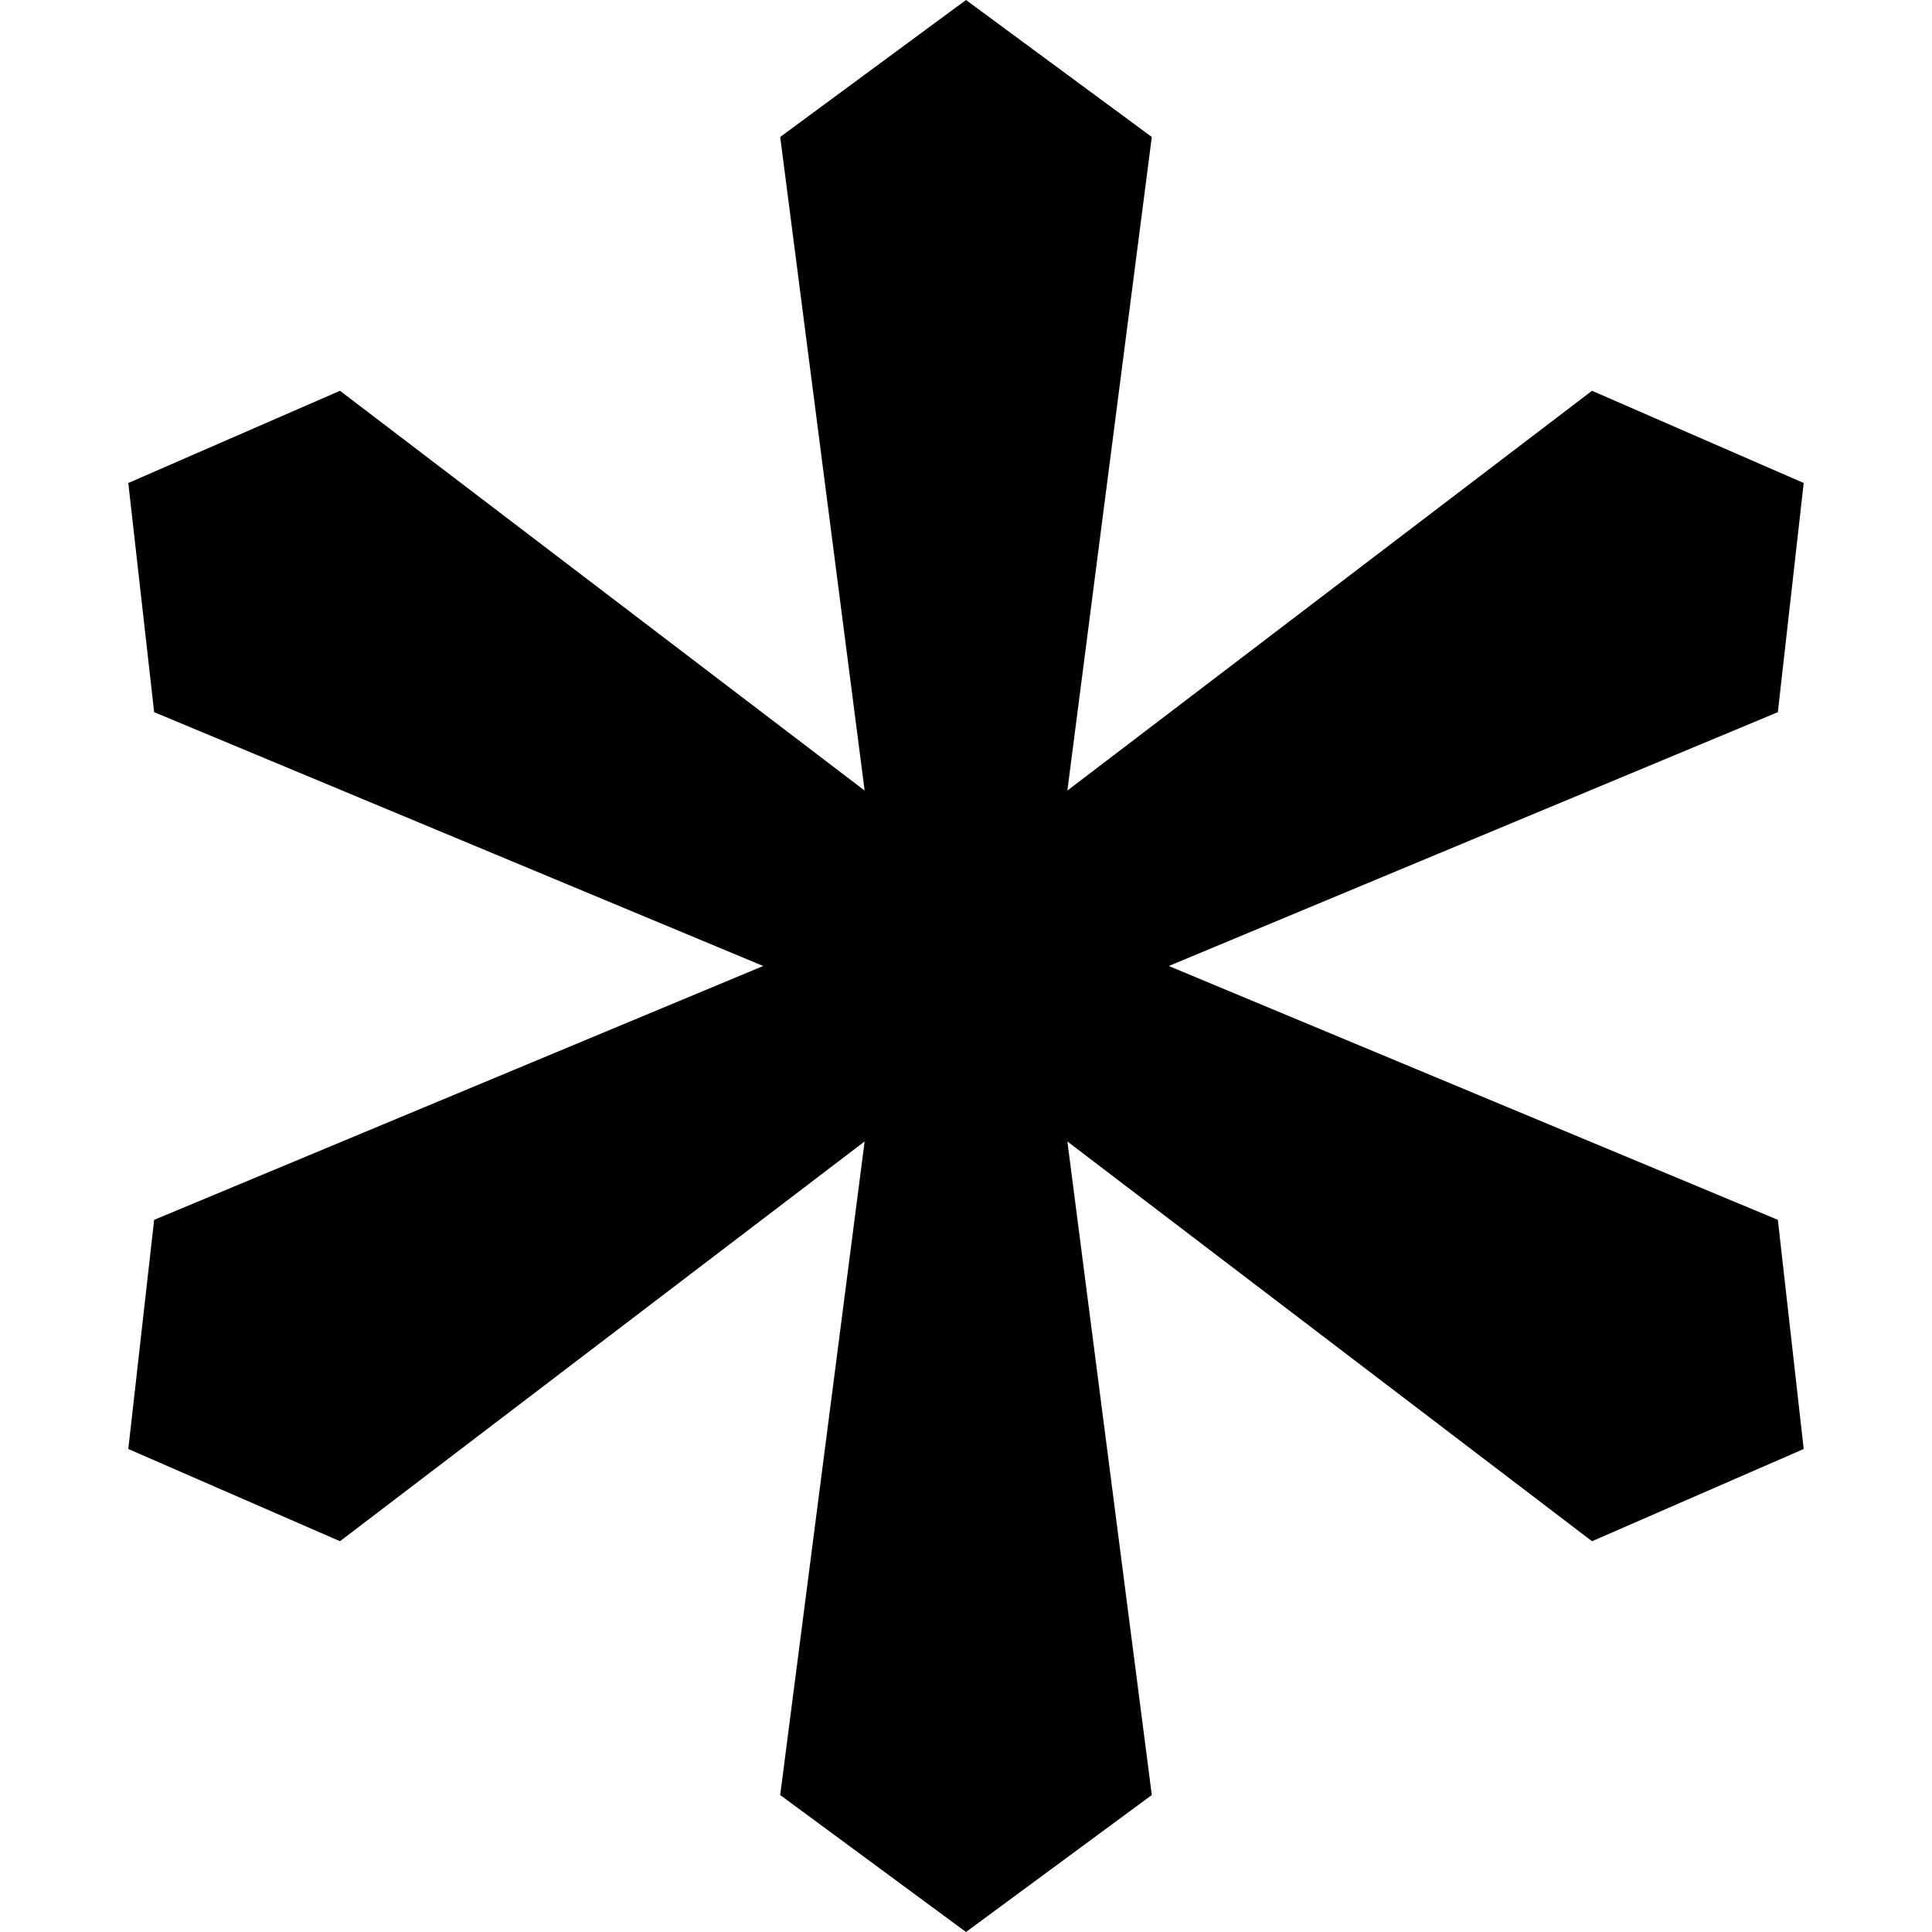
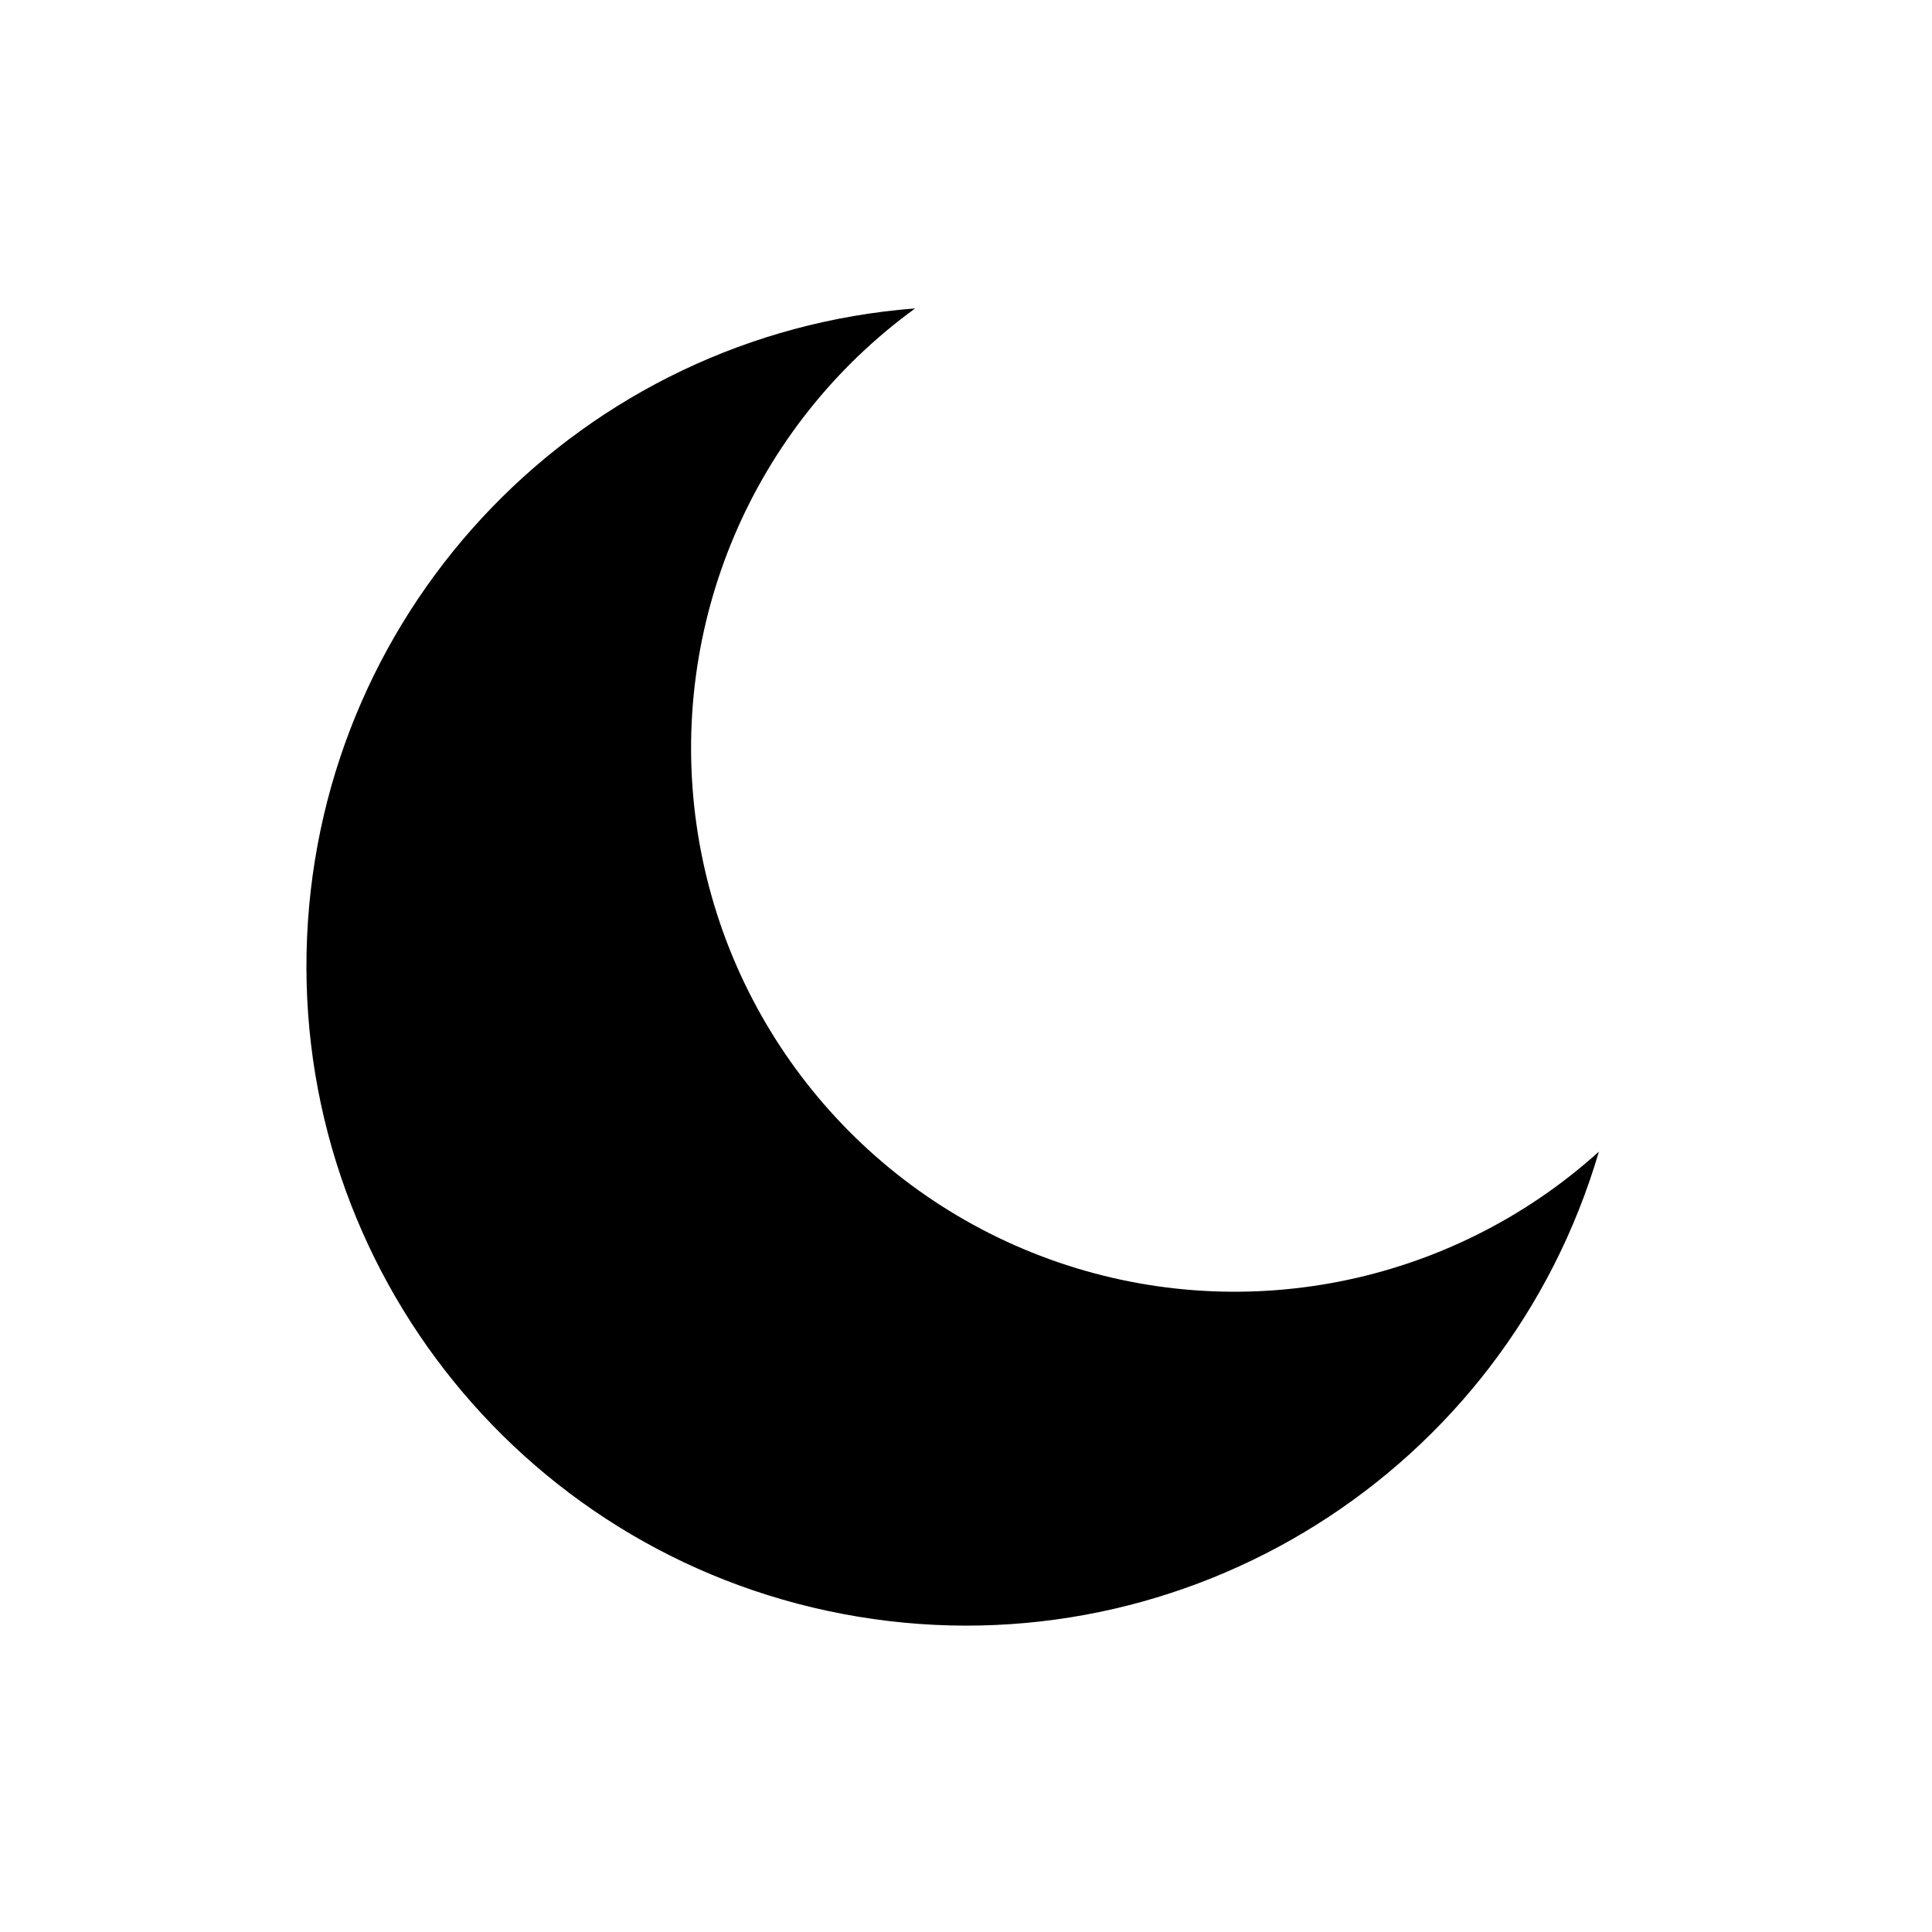
<svg xmlns="http://www.w3.org/2000/svg" width="512" height="512" viewBox="0 0 512 512" fill="none">
-   <path d="M305.24 475.7L256 512L206.76 475.7L229.136 302.496L90.1 408.44L34 384L40.85 323.27L202.256 256L40.85 188.73L34 128L90.1 103.56L229.136 209.504L206.76 36.3L256 0L305.24 36.3L282.864 209.504L421.9 103.56L478 128L471.15 188.73L309.744 256L471.15 323.27L478 384L421.9 408.44L282.864 302.496L305.24 475.7Z" fill="currentColor" />
+   <path d="M242.53 81.73A174.79 174.79 0 1 0 423.72 305.2A144.05 144.05 0 1 1 242.53 81.73Z" fill="currentColor" />
</svg>
